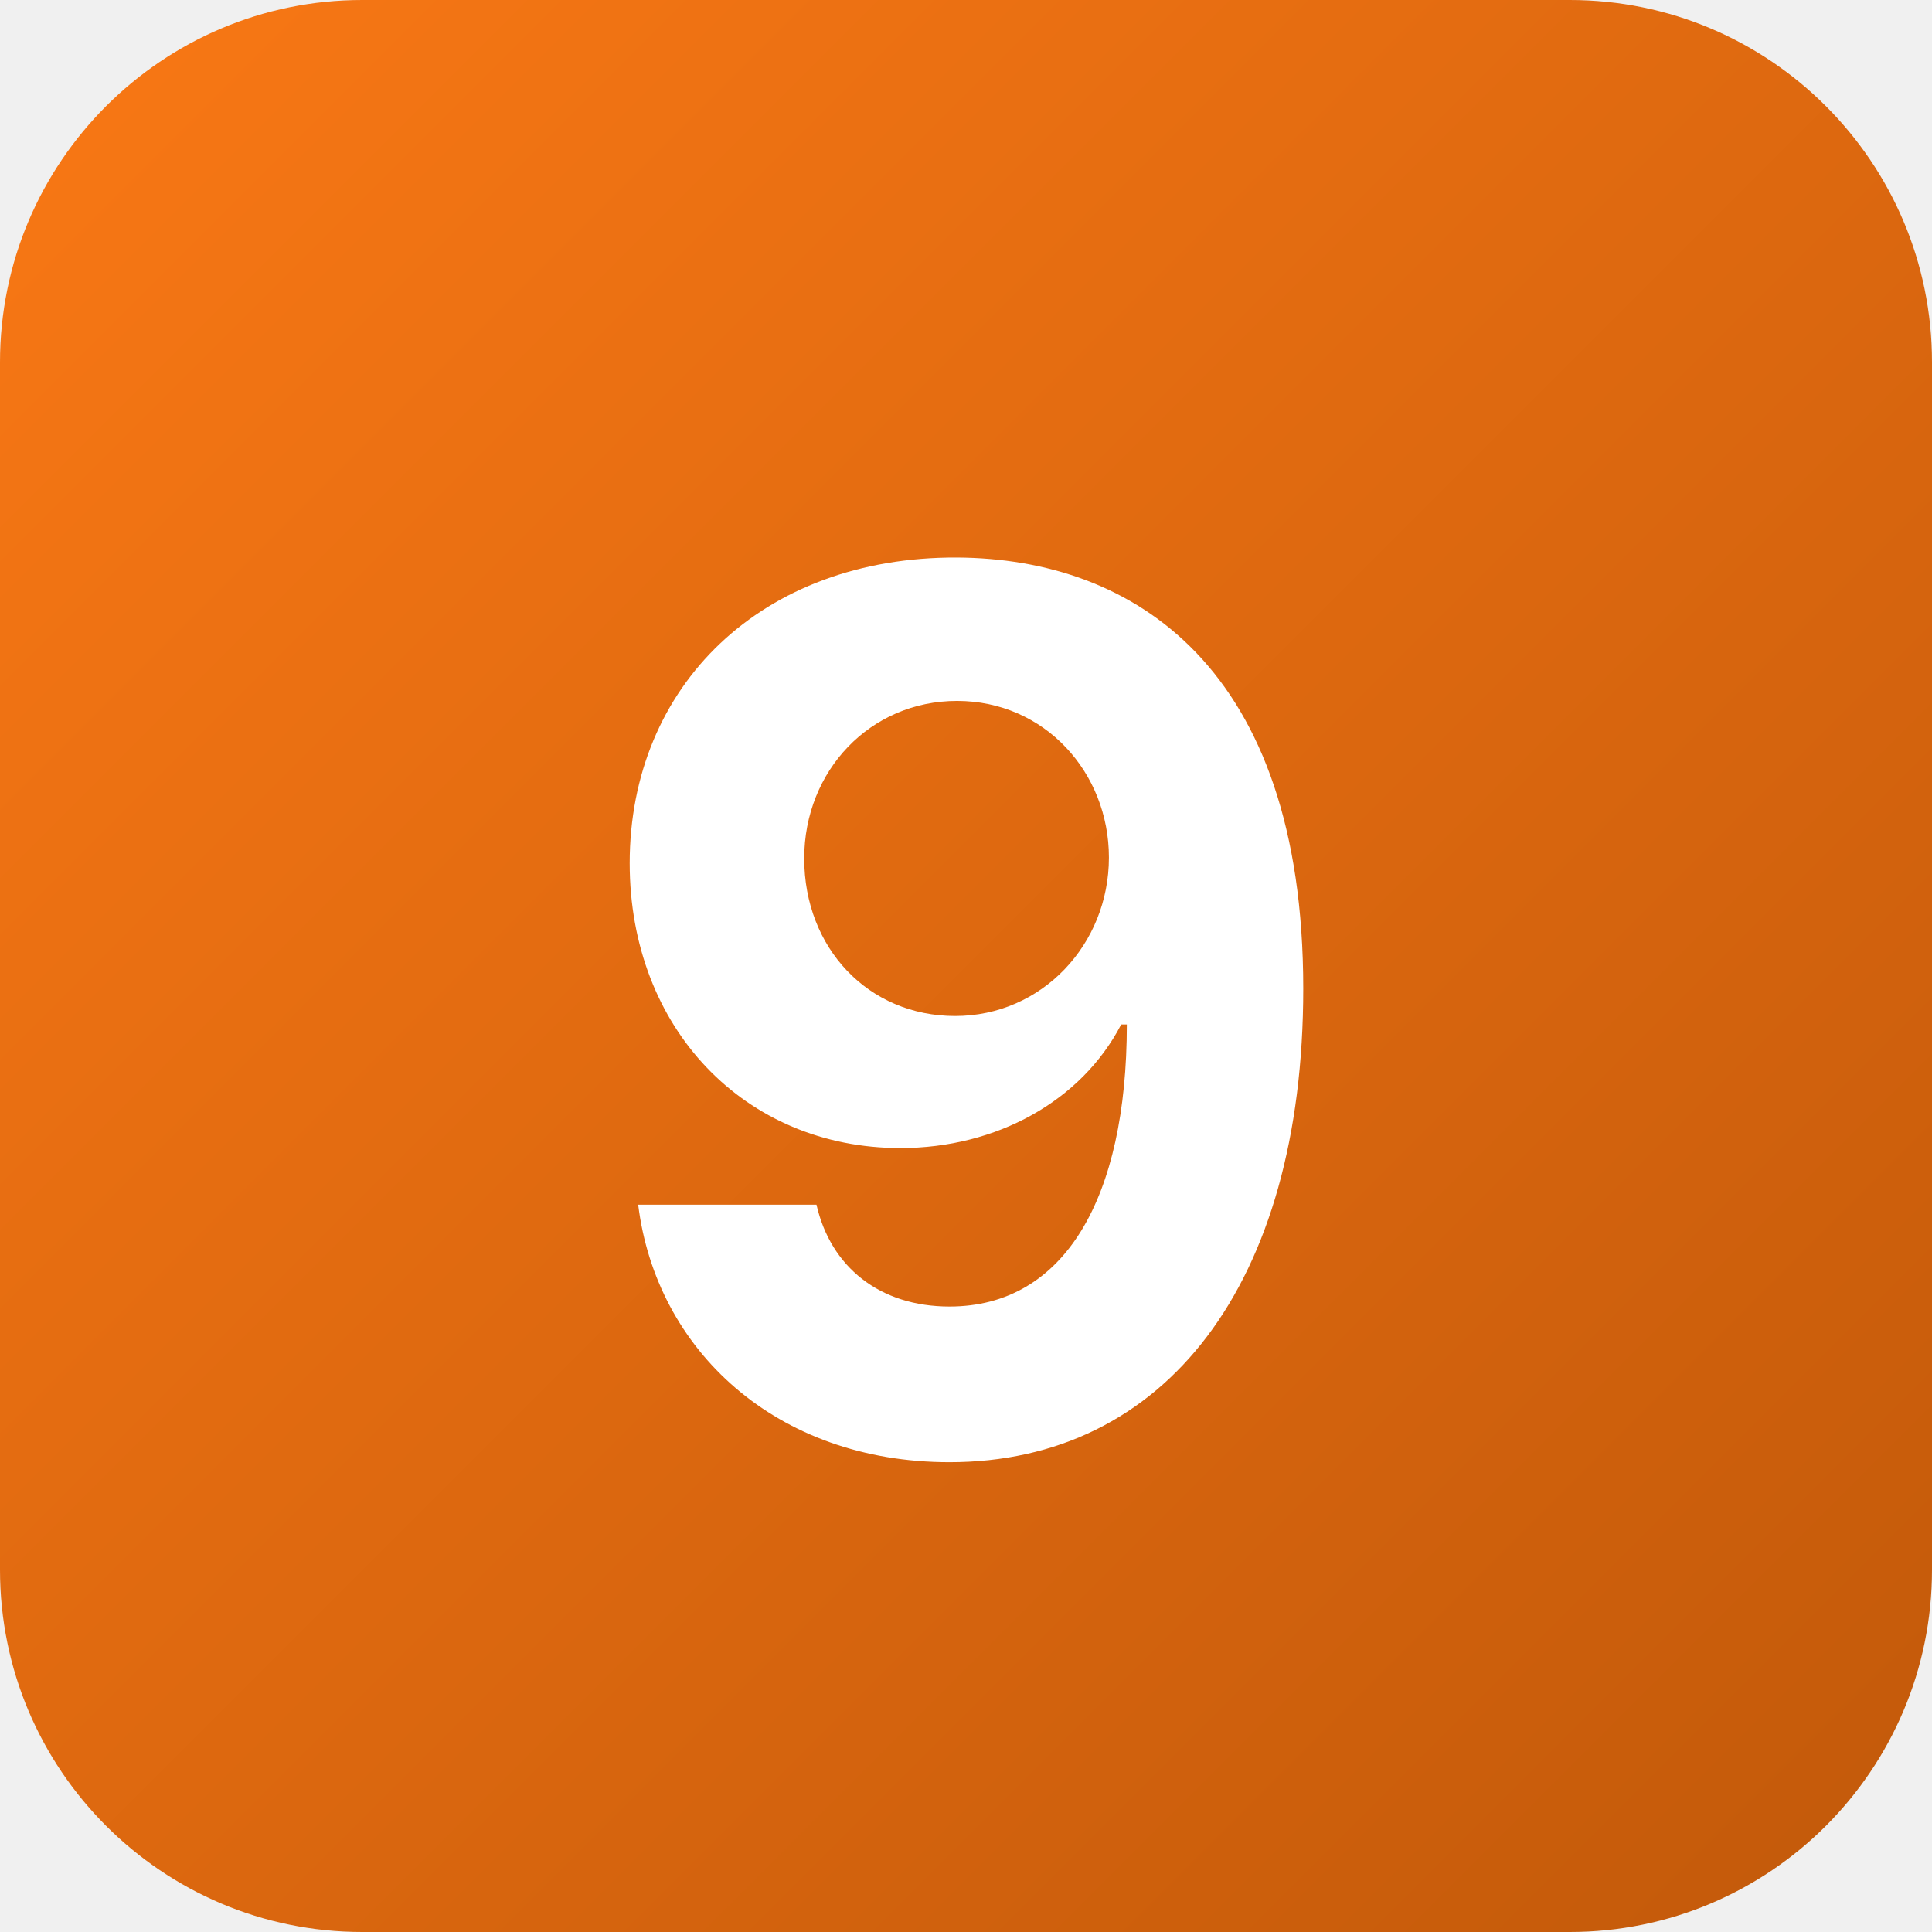
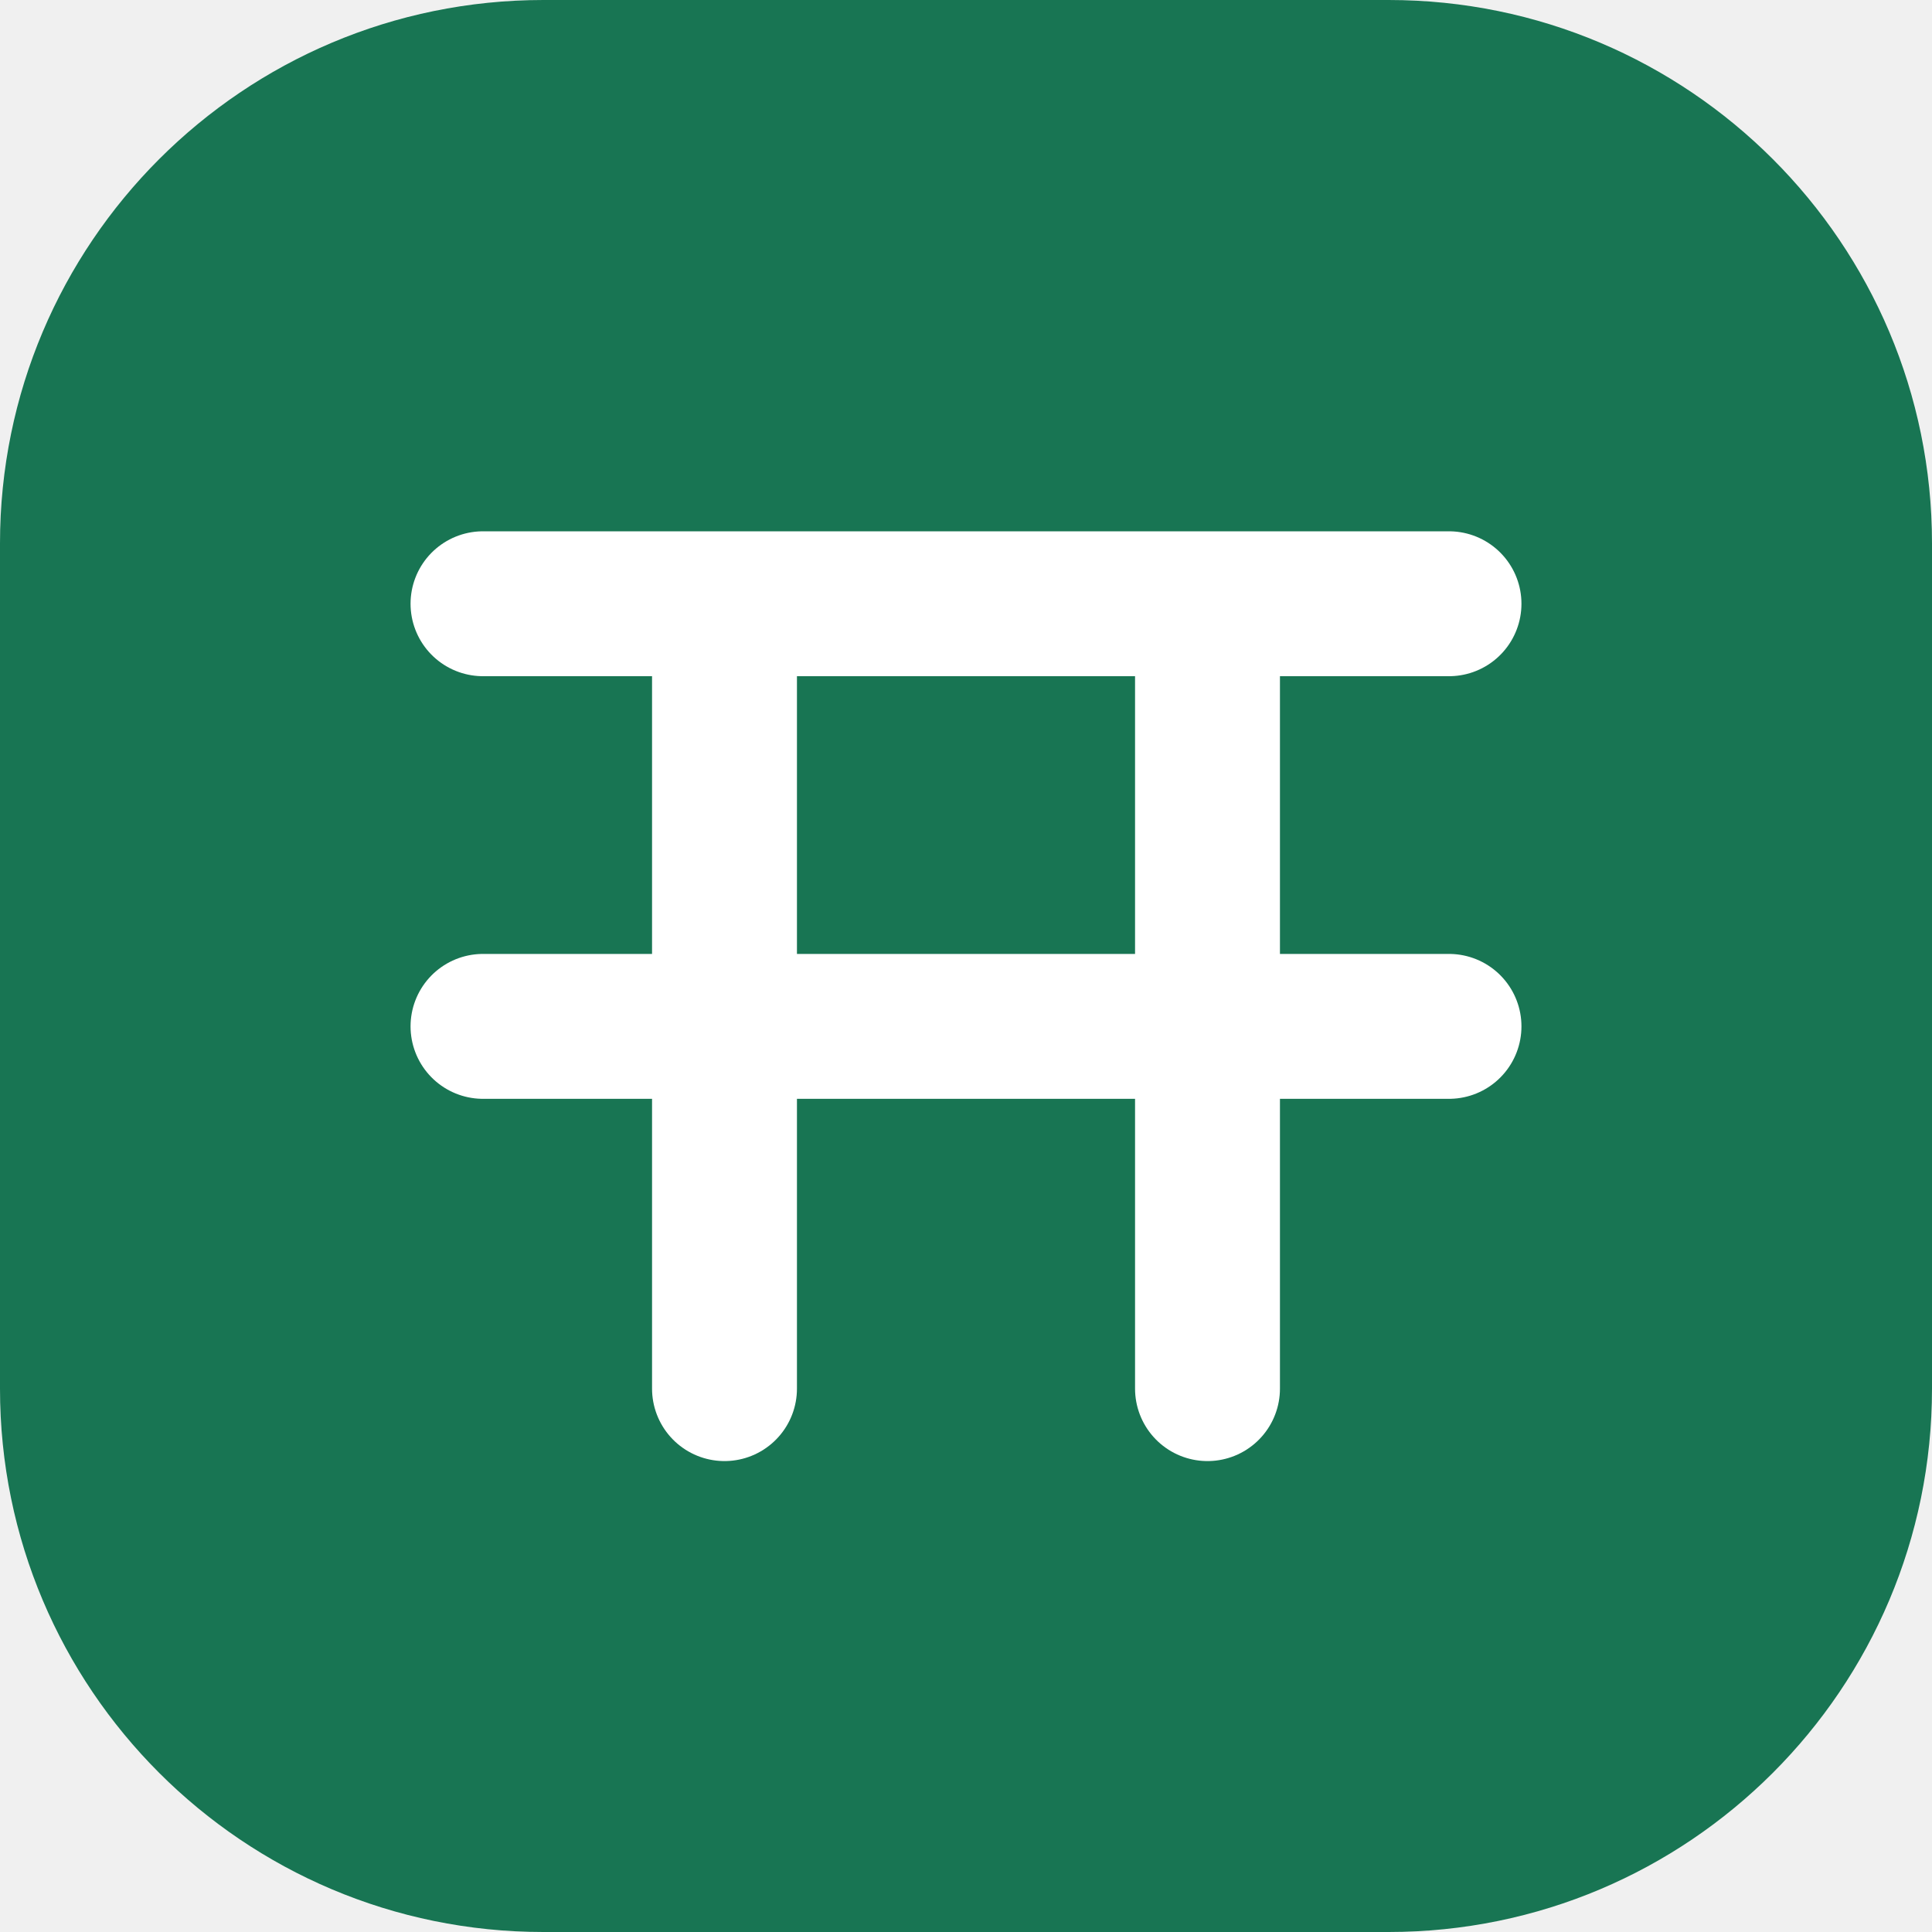
- <svg xmlns="http://www.w3.org/2000/svg" width="32" height="32" viewBox="0 0 32 32" fill="none">
-   <rect width="32" height="32" rx="6" fill="url(#gradient)" />
-   <text x="16" y="24" font-family="system-ui, -apple-system, sans-serif" font-size="20" font-weight="700" fill="white" text-anchor="middle">9</text>
-   <defs>
-     <linearGradient id="gradient" x1="0" y1="0" x2="32" y2="32" gradientUnits="userSpaceOnUse">
-       <stop stop-color="#f97815" />
-       <stop offset="1" stop-color="#c2590a" />
-     </linearGradient>
-   </defs>
+ <svg xmlns="http://www.w3.org/2000/svg" viewBox="0 0 32 32">
+   <rect width="32" height="32" rx="9" fill="#187553" />
+   <path d="M8 10h16M12 10v13m8-13v13M8 17h16" fill="none" stroke="#fff" stroke-width="2.4" stroke-linecap="round" />
</svg>
